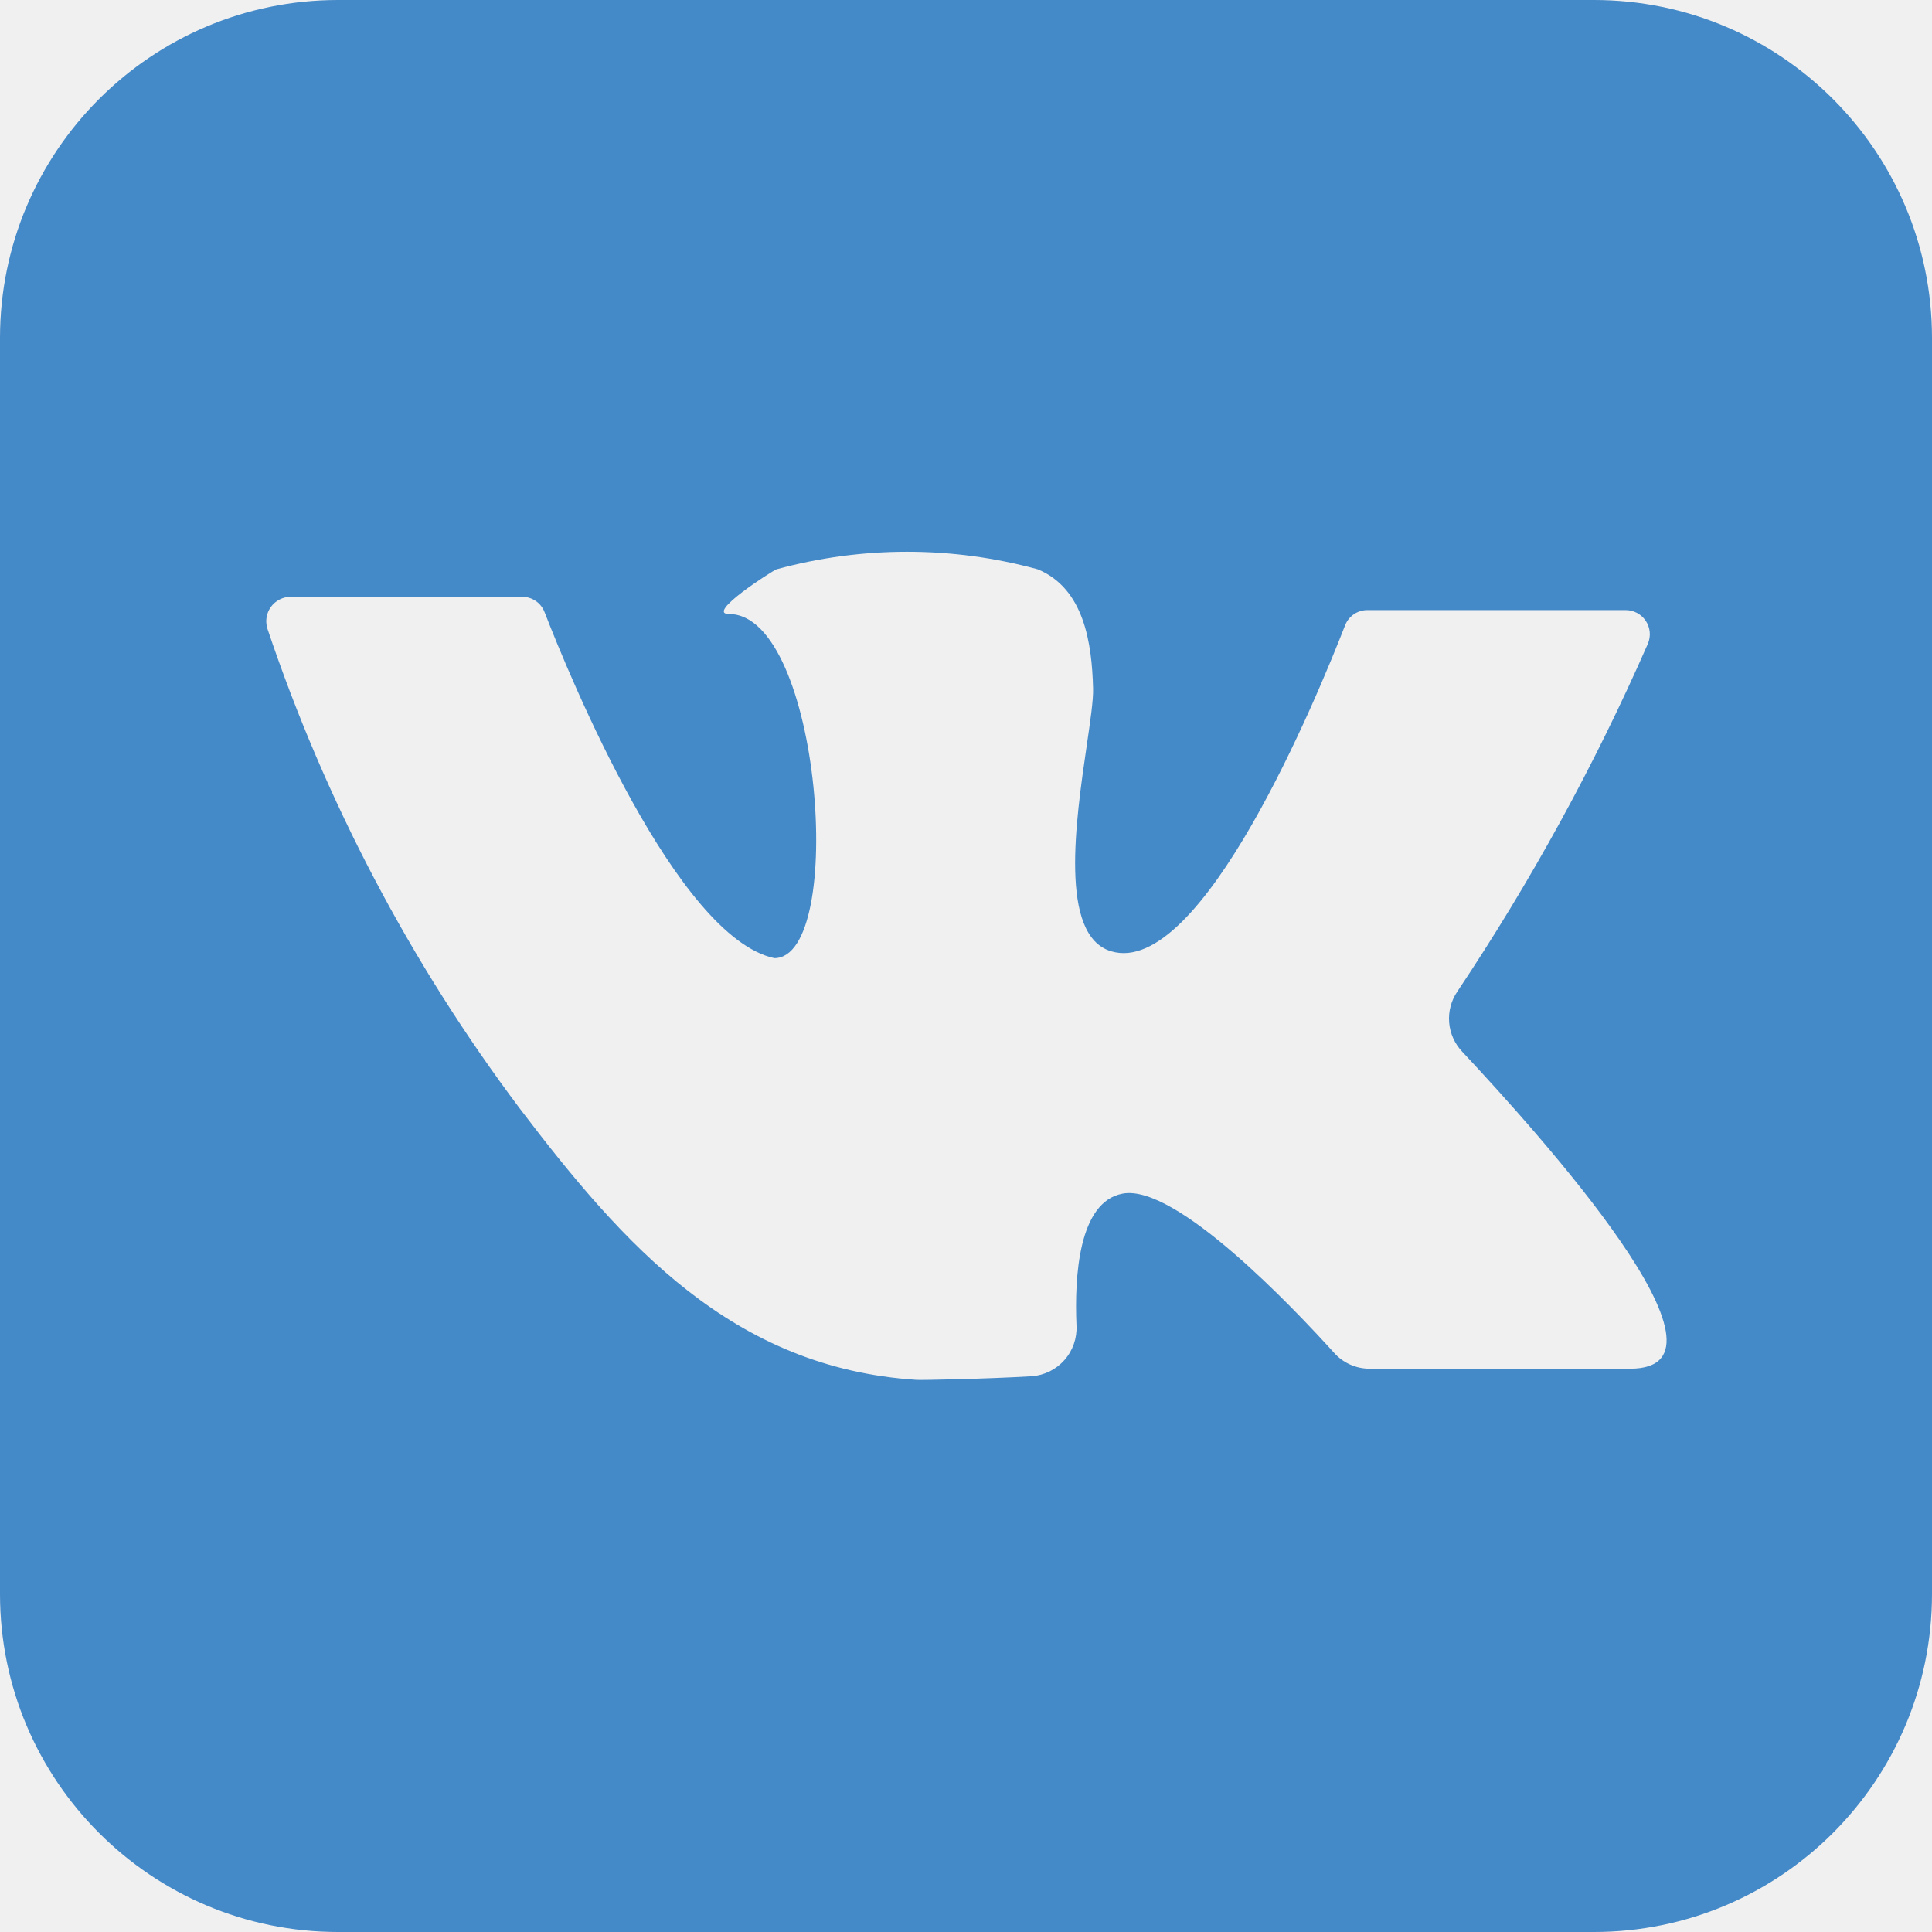
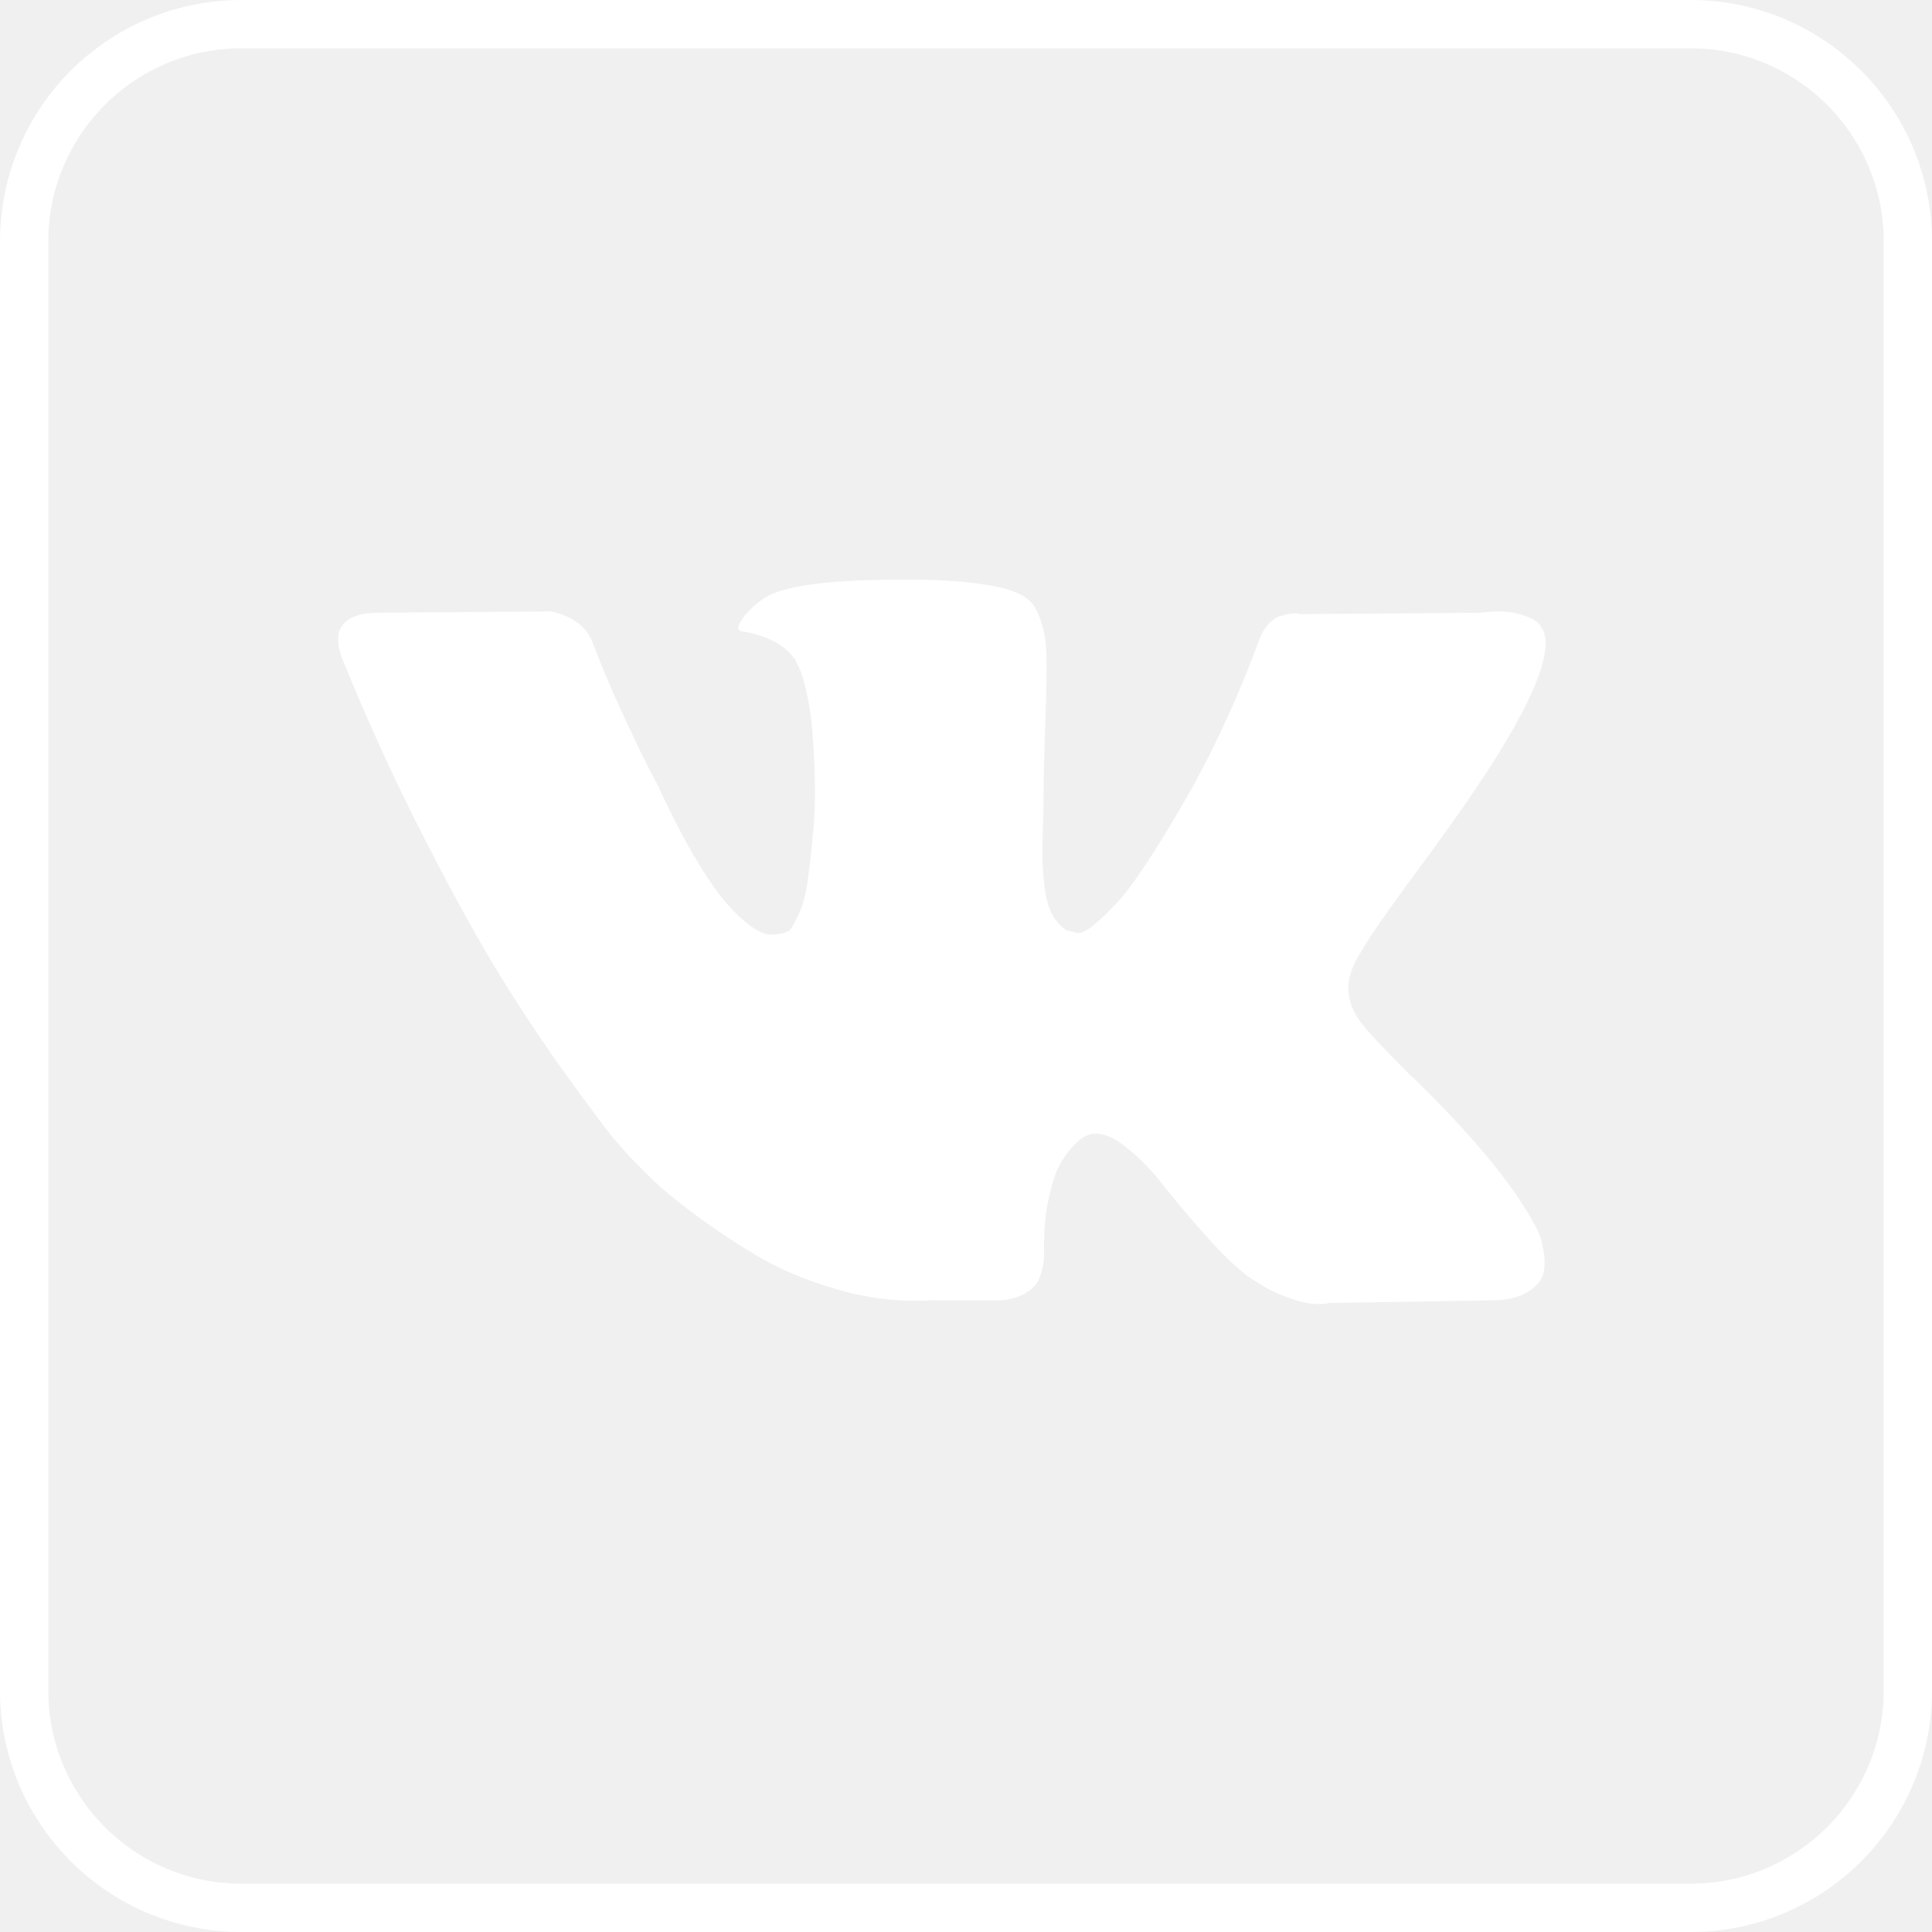
- <svg xmlns="http://www.w3.org/2000/svg" width="64" height="64" viewBox="0 0 64 64" fill="none">
-   <path fill-rule="evenodd" clip-rule="evenodd" d="M11.2 0H52.8C58.986 0 64 5.015 64 11.2V52.8C64 58.985 58.986 64 52.8 64H11.2C5.014 64 0 58.985 0 52.8V11.2C0 5.015 5.014 0 11.2 0ZM17.3 19.77H9.62C9.493 19.771 9.368 19.803 9.256 19.862C9.143 19.92 9.046 20.005 8.972 20.108C8.933 20.162 8.901 20.221 8.877 20.282C8.855 20.338 8.839 20.396 8.83 20.456C8.822 20.507 8.819 20.559 8.821 20.611C8.824 20.686 8.837 20.759 8.86 20.83C10.777 26.536 13.596 31.897 17.21 36.71C20.66 41.25 24.27 45.32 30.37 45.71C30.56 45.72 32.65 45.68 34.18 45.59C34.597 45.559 34.986 45.366 35.263 45.052C35.539 44.738 35.682 44.328 35.66 43.91C35.59 42.29 35.73 39.81 37.19 39.54C38.95 39.21 42.85 43.33 44.19 44.81C44.338 44.977 44.519 45.111 44.723 45.202C44.926 45.294 45.147 45.34 45.37 45.34H54C58 45.34 51 37.58 48.44 34.84C48.188 34.576 48.034 34.233 48.005 33.869C47.976 33.504 48.073 33.141 48.28 32.84C50.717 29.192 52.829 25.338 54.59 21.32C54.641 21.198 54.661 21.065 54.649 20.934C54.636 20.803 54.591 20.676 54.518 20.566C54.477 20.505 54.429 20.451 54.374 20.403C54.33 20.365 54.281 20.332 54.229 20.304C54.112 20.242 53.982 20.209 53.85 20.21H45.3C45.141 20.209 44.985 20.256 44.852 20.345C44.721 20.435 44.618 20.561 44.56 20.71C43.66 23.02 39.8 32.43 36.8 31.51C35.08 30.984 35.634 27.196 35.999 24.7C36.12 23.873 36.22 23.188 36.21 22.81C36.17 21.29 35.91 19.5 34.38 18.86C31.546 18.083 28.554 18.083 25.72 18.86C25.57 18.92 23.35 20.34 24.15 20.34C27.2 20.34 28.05 31.74 25.65 31.74C22.42 31.04 18.89 22.47 18.04 20.28C17.983 20.13 17.882 20 17.75 19.91C17.617 19.818 17.461 19.77 17.3 19.77Z" fill="#4489C8" />
+ <svg xmlns="http://www.w3.org/2000/svg" width="40" height="40" viewBox="0 0 40 40" fill="none">
+   <rect x="0.5" y="0.5" width="39" height="39" rx="4.5" stroke="white" />
+   <path d="M31.867 25.547C31.837 25.478 31.809 25.421 31.783 25.375C31.349 24.554 30.52 23.546 29.297 22.35L29.271 22.323L29.258 22.309L29.245 22.296H29.232C28.676 21.739 28.325 21.365 28.177 21.173C27.908 20.808 27.848 20.438 27.995 20.064C28.099 19.781 28.49 19.184 29.166 18.271C29.522 17.787 29.804 17.4 30.012 17.108C31.514 15.009 32.164 13.667 31.965 13.083L31.887 12.947C31.835 12.864 31.701 12.789 31.484 12.721C31.267 12.652 30.989 12.641 30.651 12.687L26.902 12.714C26.841 12.691 26.755 12.693 26.642 12.721C26.529 12.748 26.472 12.762 26.472 12.762L26.407 12.796L26.355 12.837C26.312 12.865 26.264 12.913 26.212 12.981C26.16 13.049 26.117 13.129 26.082 13.22C25.674 14.325 25.21 15.351 24.689 16.3C24.368 16.866 24.073 17.357 23.804 17.772C23.535 18.187 23.309 18.493 23.127 18.689C22.945 18.885 22.78 19.042 22.633 19.161C22.485 19.28 22.372 19.33 22.294 19.312C22.216 19.293 22.143 19.275 22.073 19.257C21.951 19.175 21.854 19.063 21.78 18.922C21.706 18.78 21.657 18.602 21.63 18.388C21.605 18.173 21.589 17.988 21.585 17.833C21.581 17.678 21.583 17.459 21.591 17.176C21.601 16.893 21.605 16.702 21.605 16.601C21.605 16.255 21.611 15.878 21.624 15.472C21.637 15.066 21.648 14.744 21.657 14.507C21.665 14.27 21.669 14.019 21.669 13.754C21.669 13.489 21.654 13.282 21.624 13.131C21.594 12.981 21.548 12.835 21.488 12.693C21.427 12.552 21.338 12.442 21.221 12.365C21.104 12.287 20.958 12.226 20.785 12.18C20.325 12.07 19.739 12.011 19.027 12.002C17.413 11.984 16.376 12.093 15.916 12.331C15.734 12.431 15.569 12.568 15.422 12.741C15.266 12.942 15.244 13.052 15.357 13.07C15.877 13.152 16.246 13.348 16.463 13.658L16.541 13.822C16.602 13.941 16.663 14.151 16.723 14.452C16.784 14.753 16.823 15.086 16.84 15.451C16.884 16.117 16.884 16.688 16.84 17.162C16.797 17.637 16.756 18.006 16.717 18.271C16.678 18.536 16.619 18.75 16.541 18.914C16.463 19.079 16.411 19.179 16.385 19.215C16.359 19.252 16.337 19.275 16.32 19.284C16.207 19.329 16.09 19.352 15.968 19.352C15.847 19.352 15.699 19.289 15.526 19.161C15.352 19.033 15.172 18.857 14.986 18.634C14.799 18.41 14.589 18.098 14.354 17.696C14.12 17.295 13.877 16.82 13.625 16.273L13.417 15.876C13.287 15.62 13.109 15.248 12.884 14.76C12.658 14.272 12.458 13.799 12.285 13.343C12.216 13.151 12.111 13.005 11.973 12.905L11.907 12.864C11.864 12.828 11.794 12.789 11.699 12.748C11.604 12.706 11.504 12.677 11.4 12.659L7.833 12.686C7.469 12.686 7.221 12.773 7.091 12.946L7.039 13.028C7.013 13.074 7 13.147 7 13.247C7 13.348 7.026 13.471 7.078 13.617C7.599 14.904 8.165 16.145 8.777 17.34C9.388 18.535 9.92 19.498 10.371 20.228C10.822 20.958 11.282 21.647 11.751 22.295C12.22 22.943 12.53 23.358 12.681 23.541C12.833 23.724 12.953 23.86 13.04 23.951L13.365 24.28C13.573 24.499 13.879 24.761 14.283 25.067C14.686 25.373 15.133 25.674 15.623 25.971C16.114 26.267 16.684 26.509 17.335 26.696C17.986 26.883 18.619 26.958 19.235 26.922H20.732C21.036 26.894 21.266 26.794 21.422 26.621L21.474 26.552C21.509 26.498 21.542 26.413 21.572 26.299C21.602 26.185 21.617 26.059 21.617 25.923C21.608 25.53 21.637 25.177 21.702 24.862C21.767 24.547 21.84 24.31 21.923 24.15C22.006 23.991 22.099 23.856 22.203 23.747C22.307 23.637 22.381 23.571 22.425 23.548C22.468 23.525 22.502 23.509 22.528 23.5C22.737 23.427 22.982 23.498 23.264 23.712C23.546 23.927 23.811 24.192 24.058 24.506C24.305 24.821 24.603 25.175 24.95 25.567C25.297 25.96 25.601 26.251 25.861 26.443L26.121 26.608C26.295 26.717 26.52 26.818 26.798 26.909C27.075 27 27.318 27.023 27.527 26.977L30.859 26.923C31.189 26.923 31.445 26.865 31.627 26.751C31.809 26.637 31.917 26.512 31.952 26.375C31.987 26.238 31.989 26.083 31.959 25.909C31.928 25.736 31.898 25.615 31.867 25.547Z" fill="white" />
</svg>
